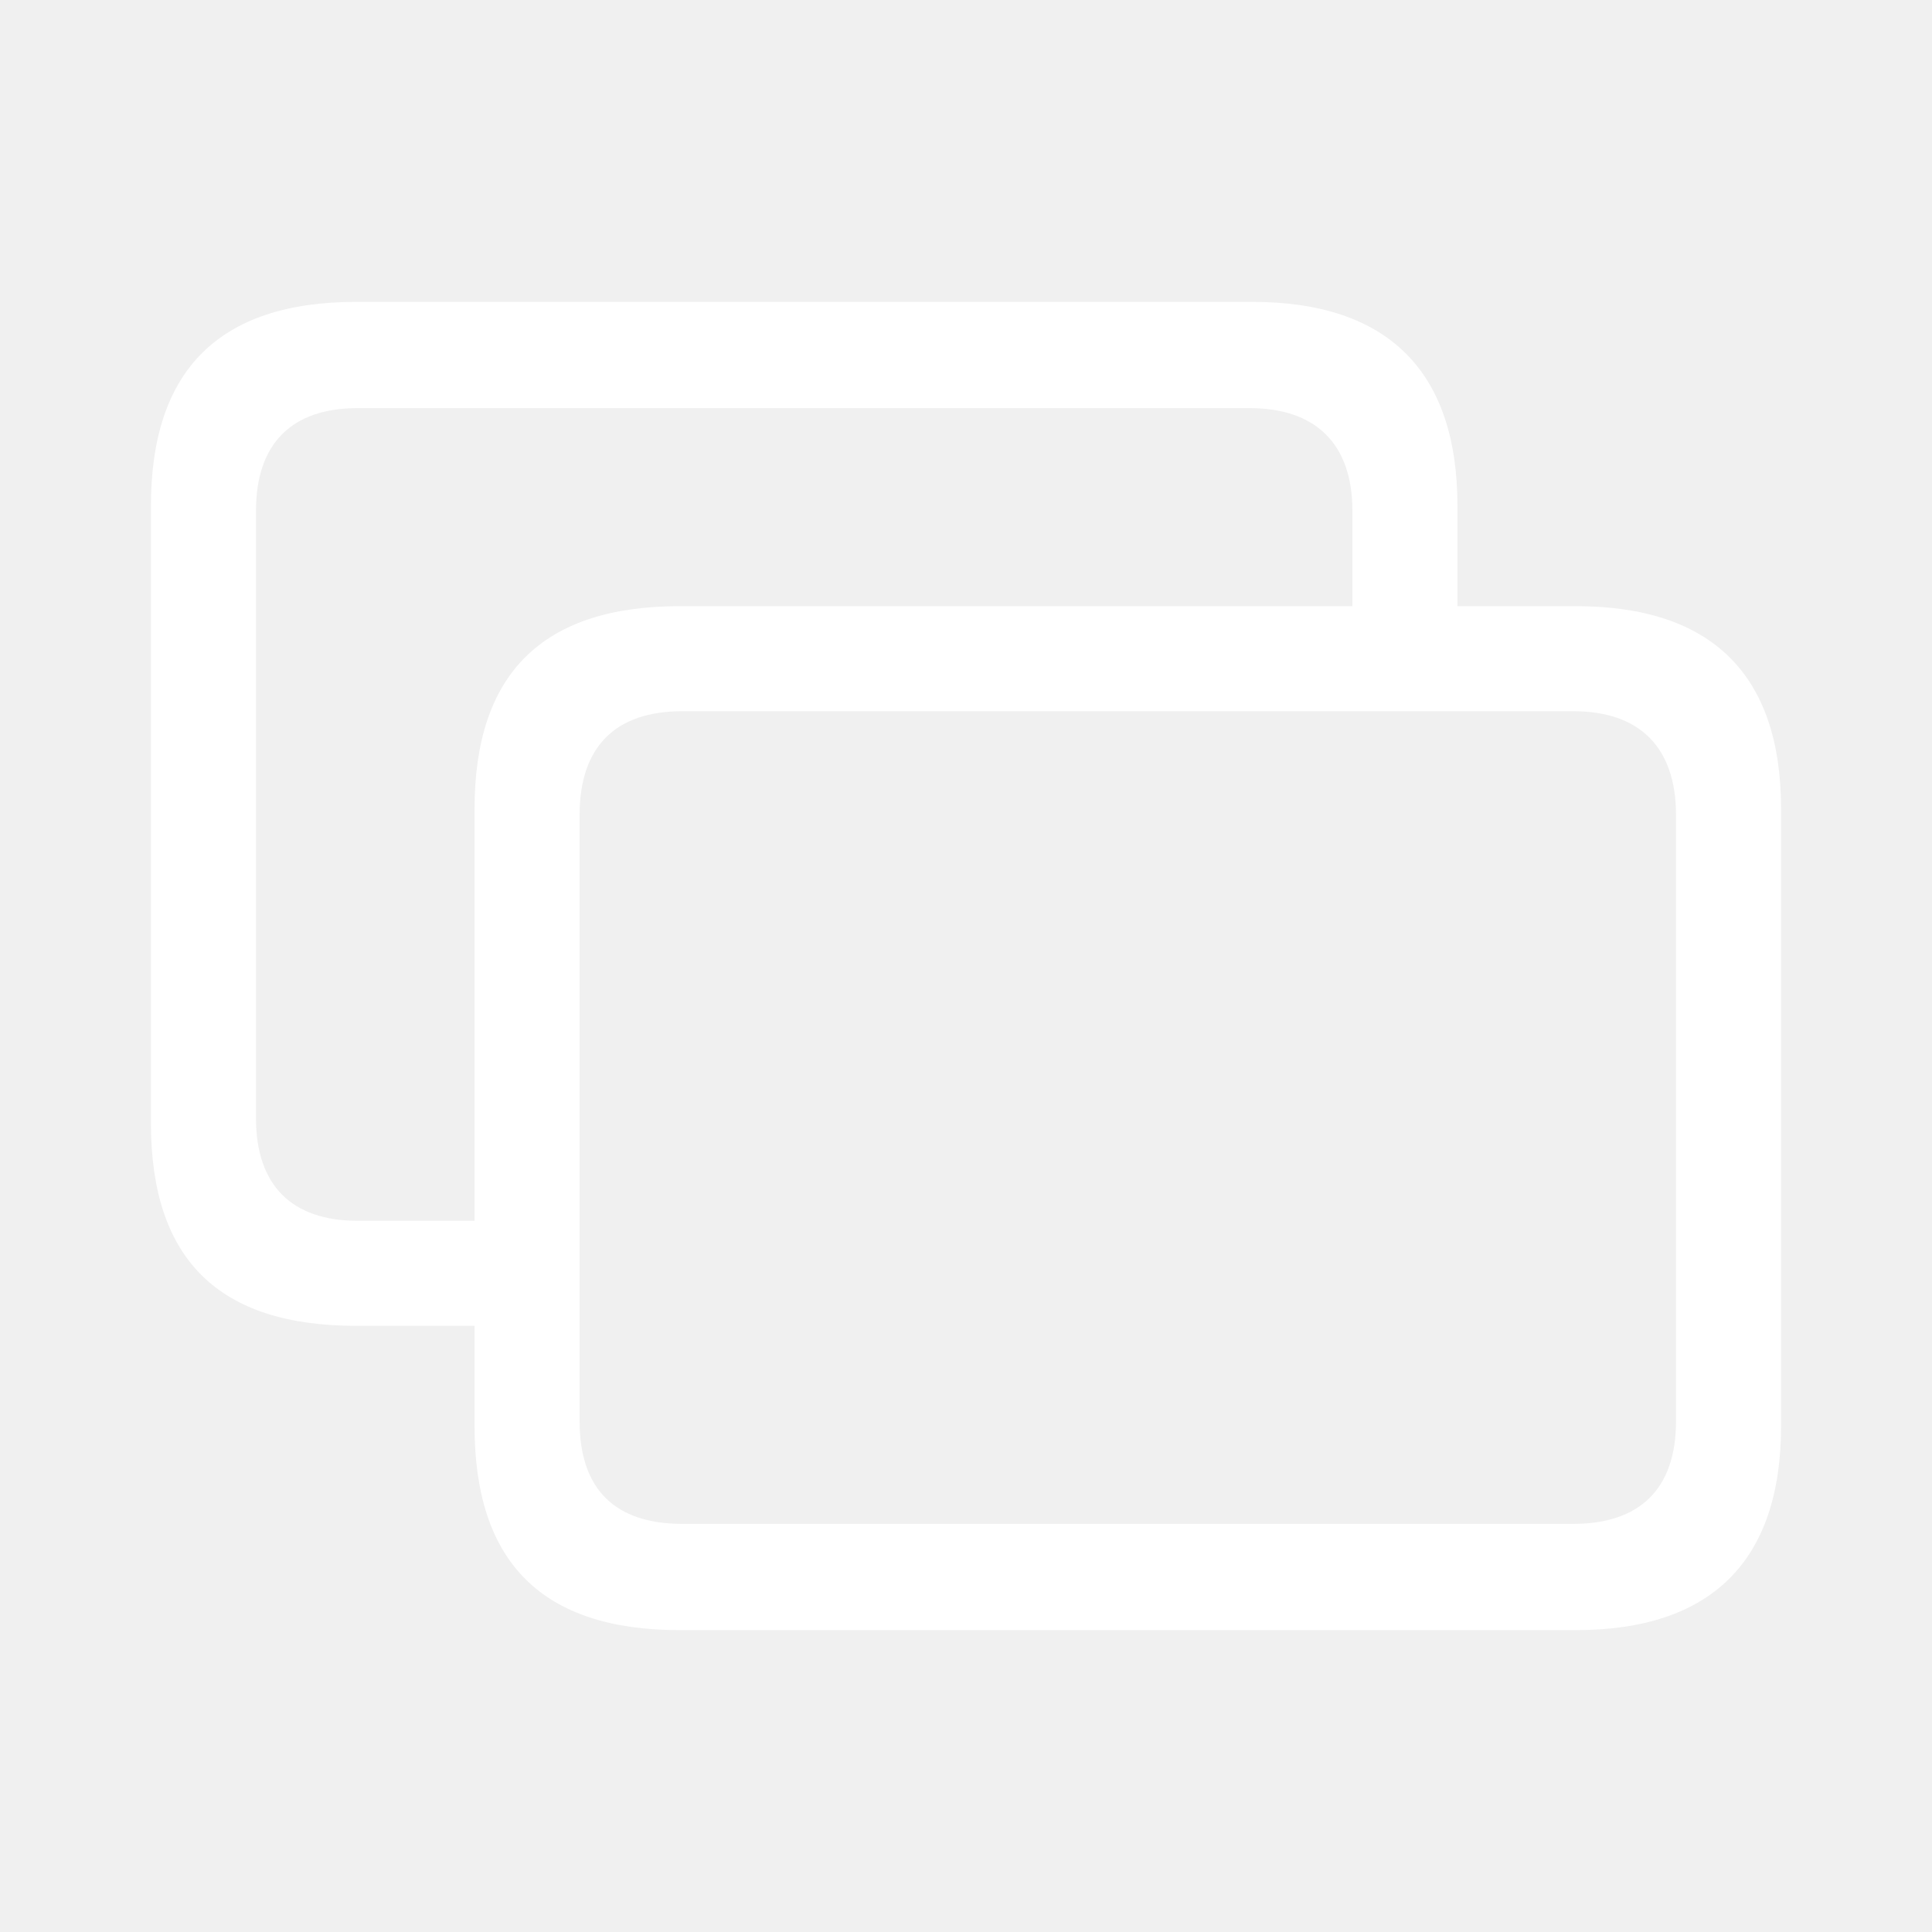
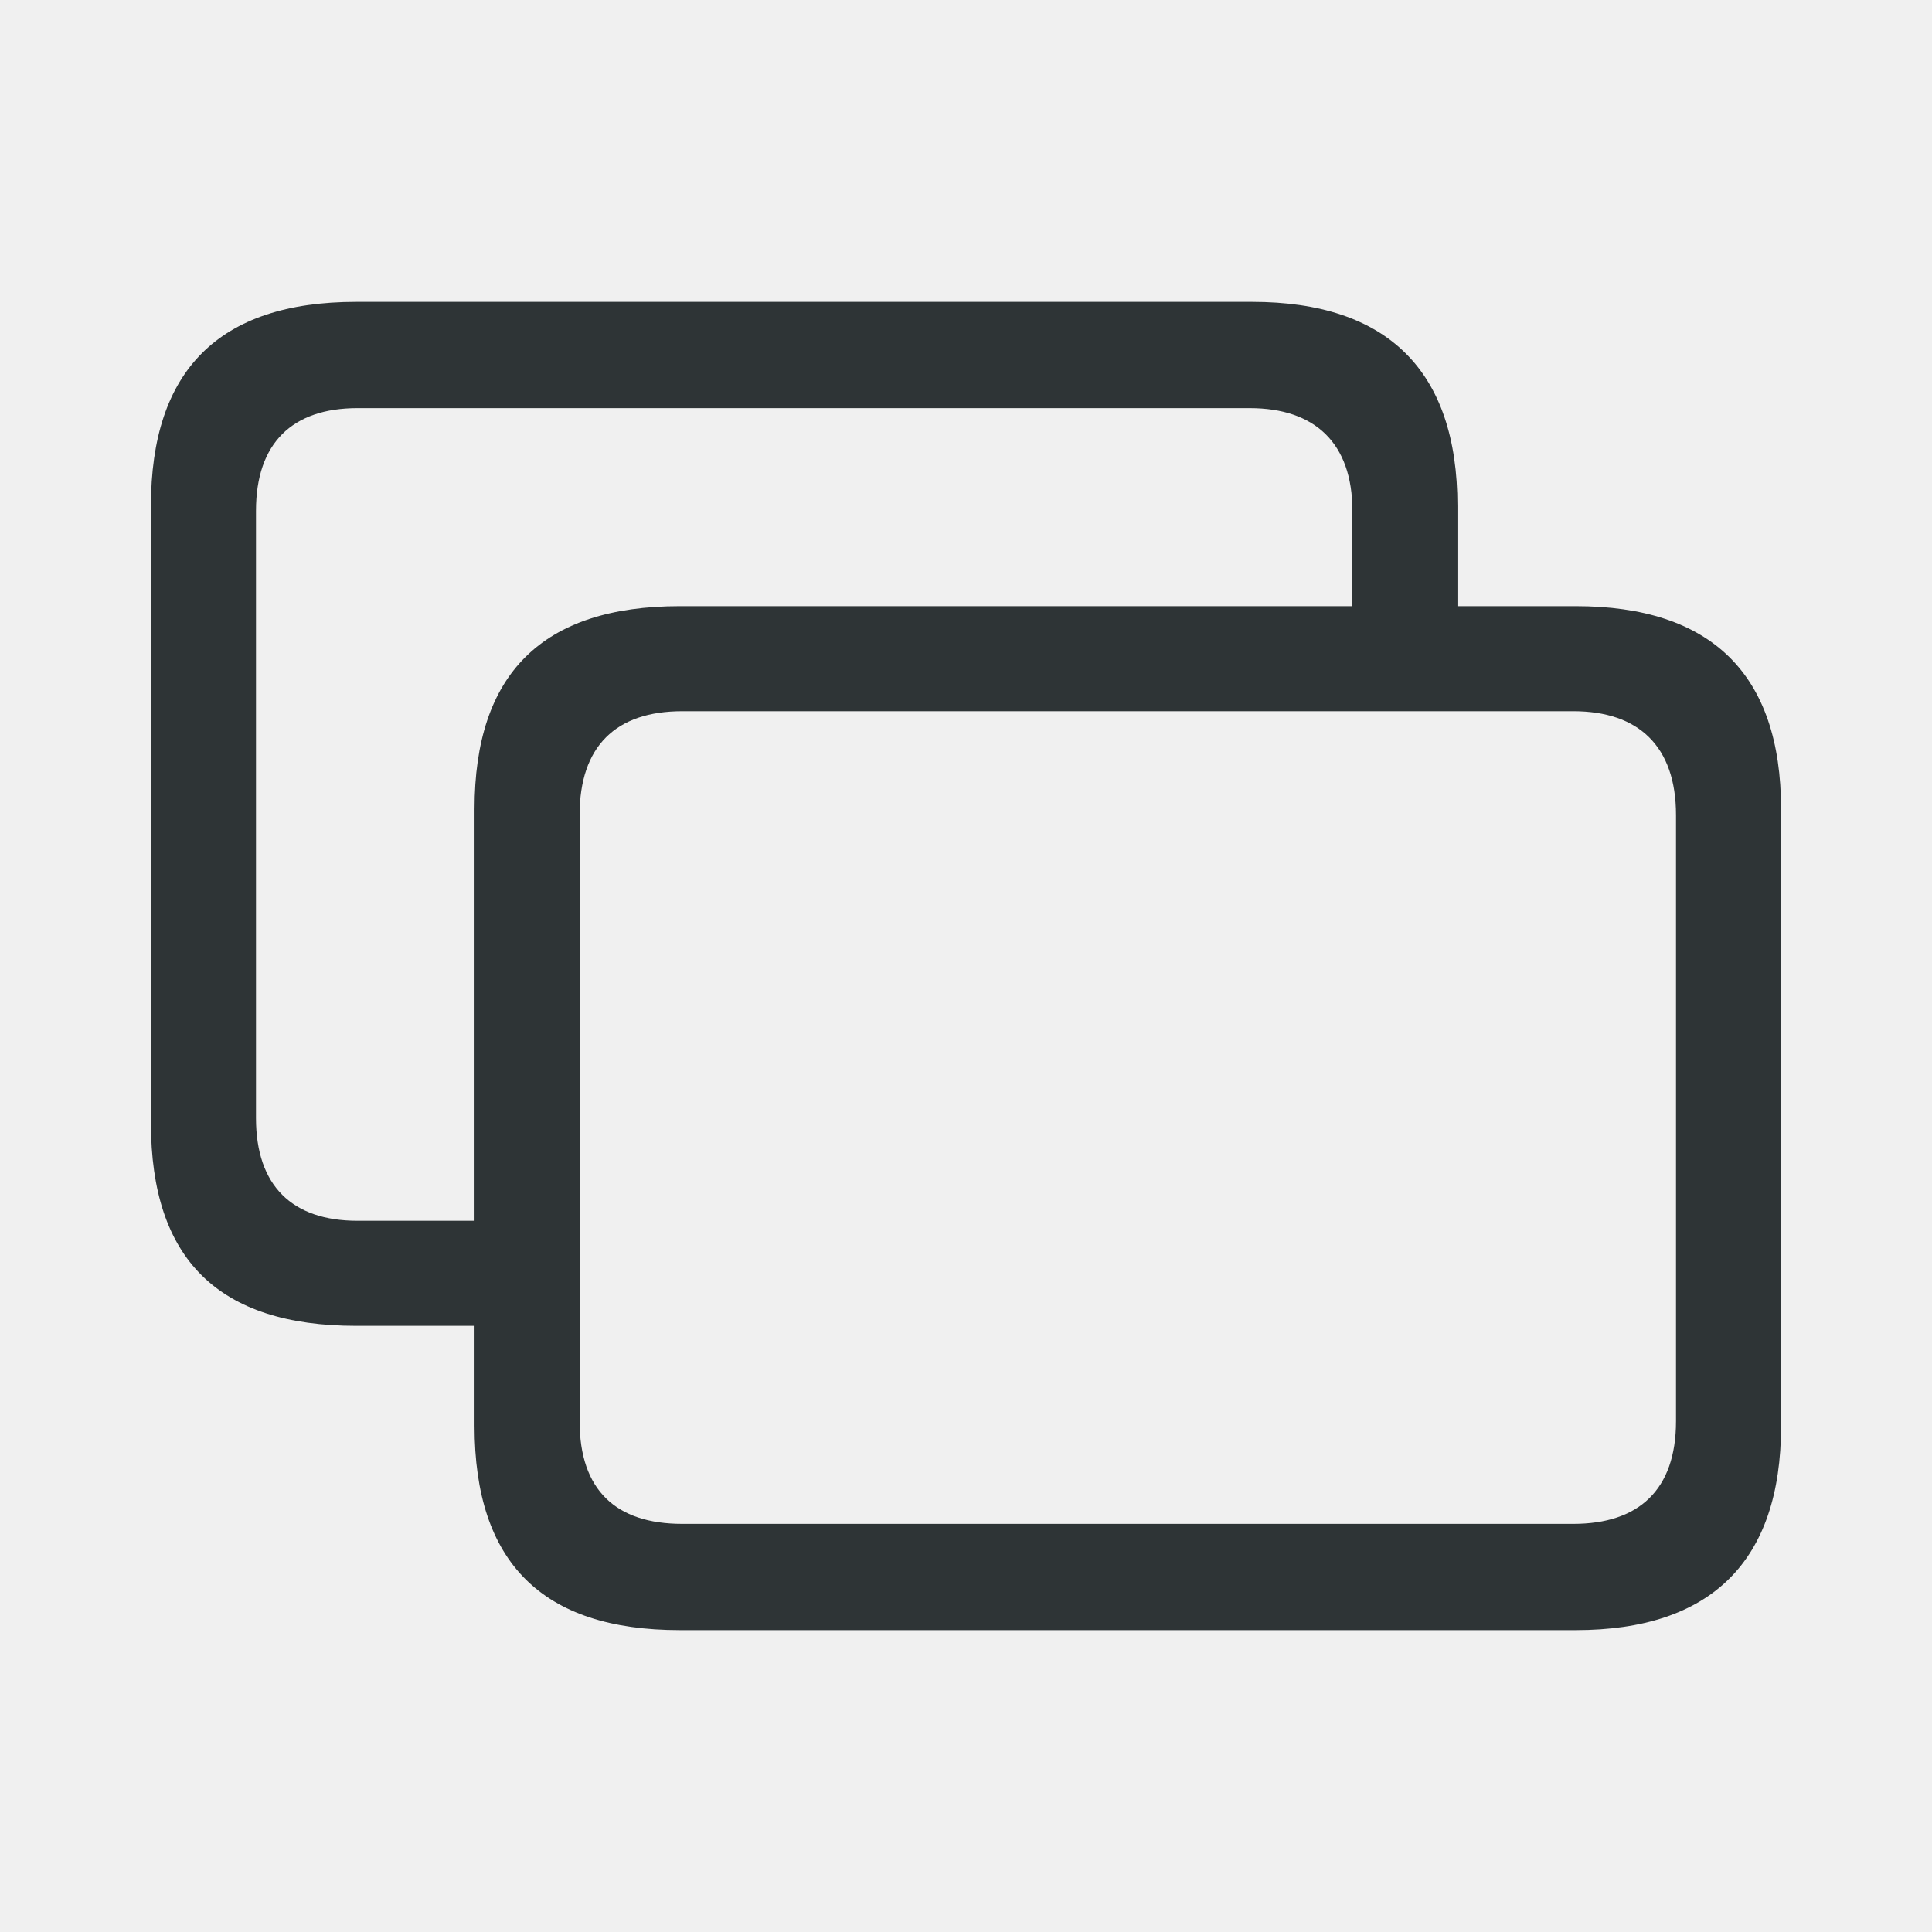
<svg xmlns="http://www.w3.org/2000/svg" width="16" height="16" viewBox="0 0 16 16">
-   <path class="warning" d="M2.95 10.98H4.3V10.11H2.96C2.42 10.11 2.12 9.82 2.12 9.26V4.23C2.12 3.67 2.42 3.38 2.96 3.38H10.35C10.89 3.38 11.2 3.67 11.2 4.23V5.37H12.07V4.19C12.07 3.07 11.49 2.5 10.37 2.5H2.95C1.81 2.5 1.25 3.07 1.25 4.19V9.3C1.25 10.43 1.81 10.98 2.95 10.98ZM5.63 13.5H13.05C14.17 13.5 14.75 12.93 14.75 11.81V6.7C14.75 5.58 14.17 5.02 13.05 5.02H5.63C4.49 5.02 3.93 5.58 3.93 6.7V11.81C3.93 12.94 4.49 13.5 5.63 13.5ZM5.65 12.62C5.1 12.62 4.8 12.34 4.8 11.77V6.75C4.8 6.18 5.1 5.89 5.65 5.89H13.03C13.57 5.89 13.88 6.18 13.88 6.75V11.77C13.88 12.34 13.57 12.62 13.03 12.62Z" fill="#ffffff" />
+   <path d="M2.95 10.98H4.3V10.11H2.96C2.42 10.11 2.12 9.82 2.12 9.26V4.23C2.12 3.67 2.42 3.38 2.96 3.38H10.35C10.89 3.38 11.2 3.67 11.2 4.23V5.37H12.07V4.19C12.07 3.07 11.49 2.5 10.37 2.5H2.95C1.81 2.5 1.25 3.07 1.25 4.19V9.3C1.25 10.43 1.81 10.98 2.95 10.98ZM5.63 13.5H13.05C14.17 13.5 14.75 12.93 14.75 11.81V6.7C14.75 5.58 14.17 5.02 13.05 5.02H5.63C4.49 5.02 3.93 5.58 3.93 6.7V11.81C3.93 12.94 4.49 13.5 5.63 13.5ZM5.65 12.62C5.1 12.62 4.8 12.34 4.8 11.77V6.75C4.8 6.18 5.1 5.89 5.65 5.89H13.03C13.57 5.89 13.88 6.18 13.88 6.75V11.77C13.88 12.34 13.57 12.62 13.03 12.62Z" fill="#2e3436" />
</svg>
